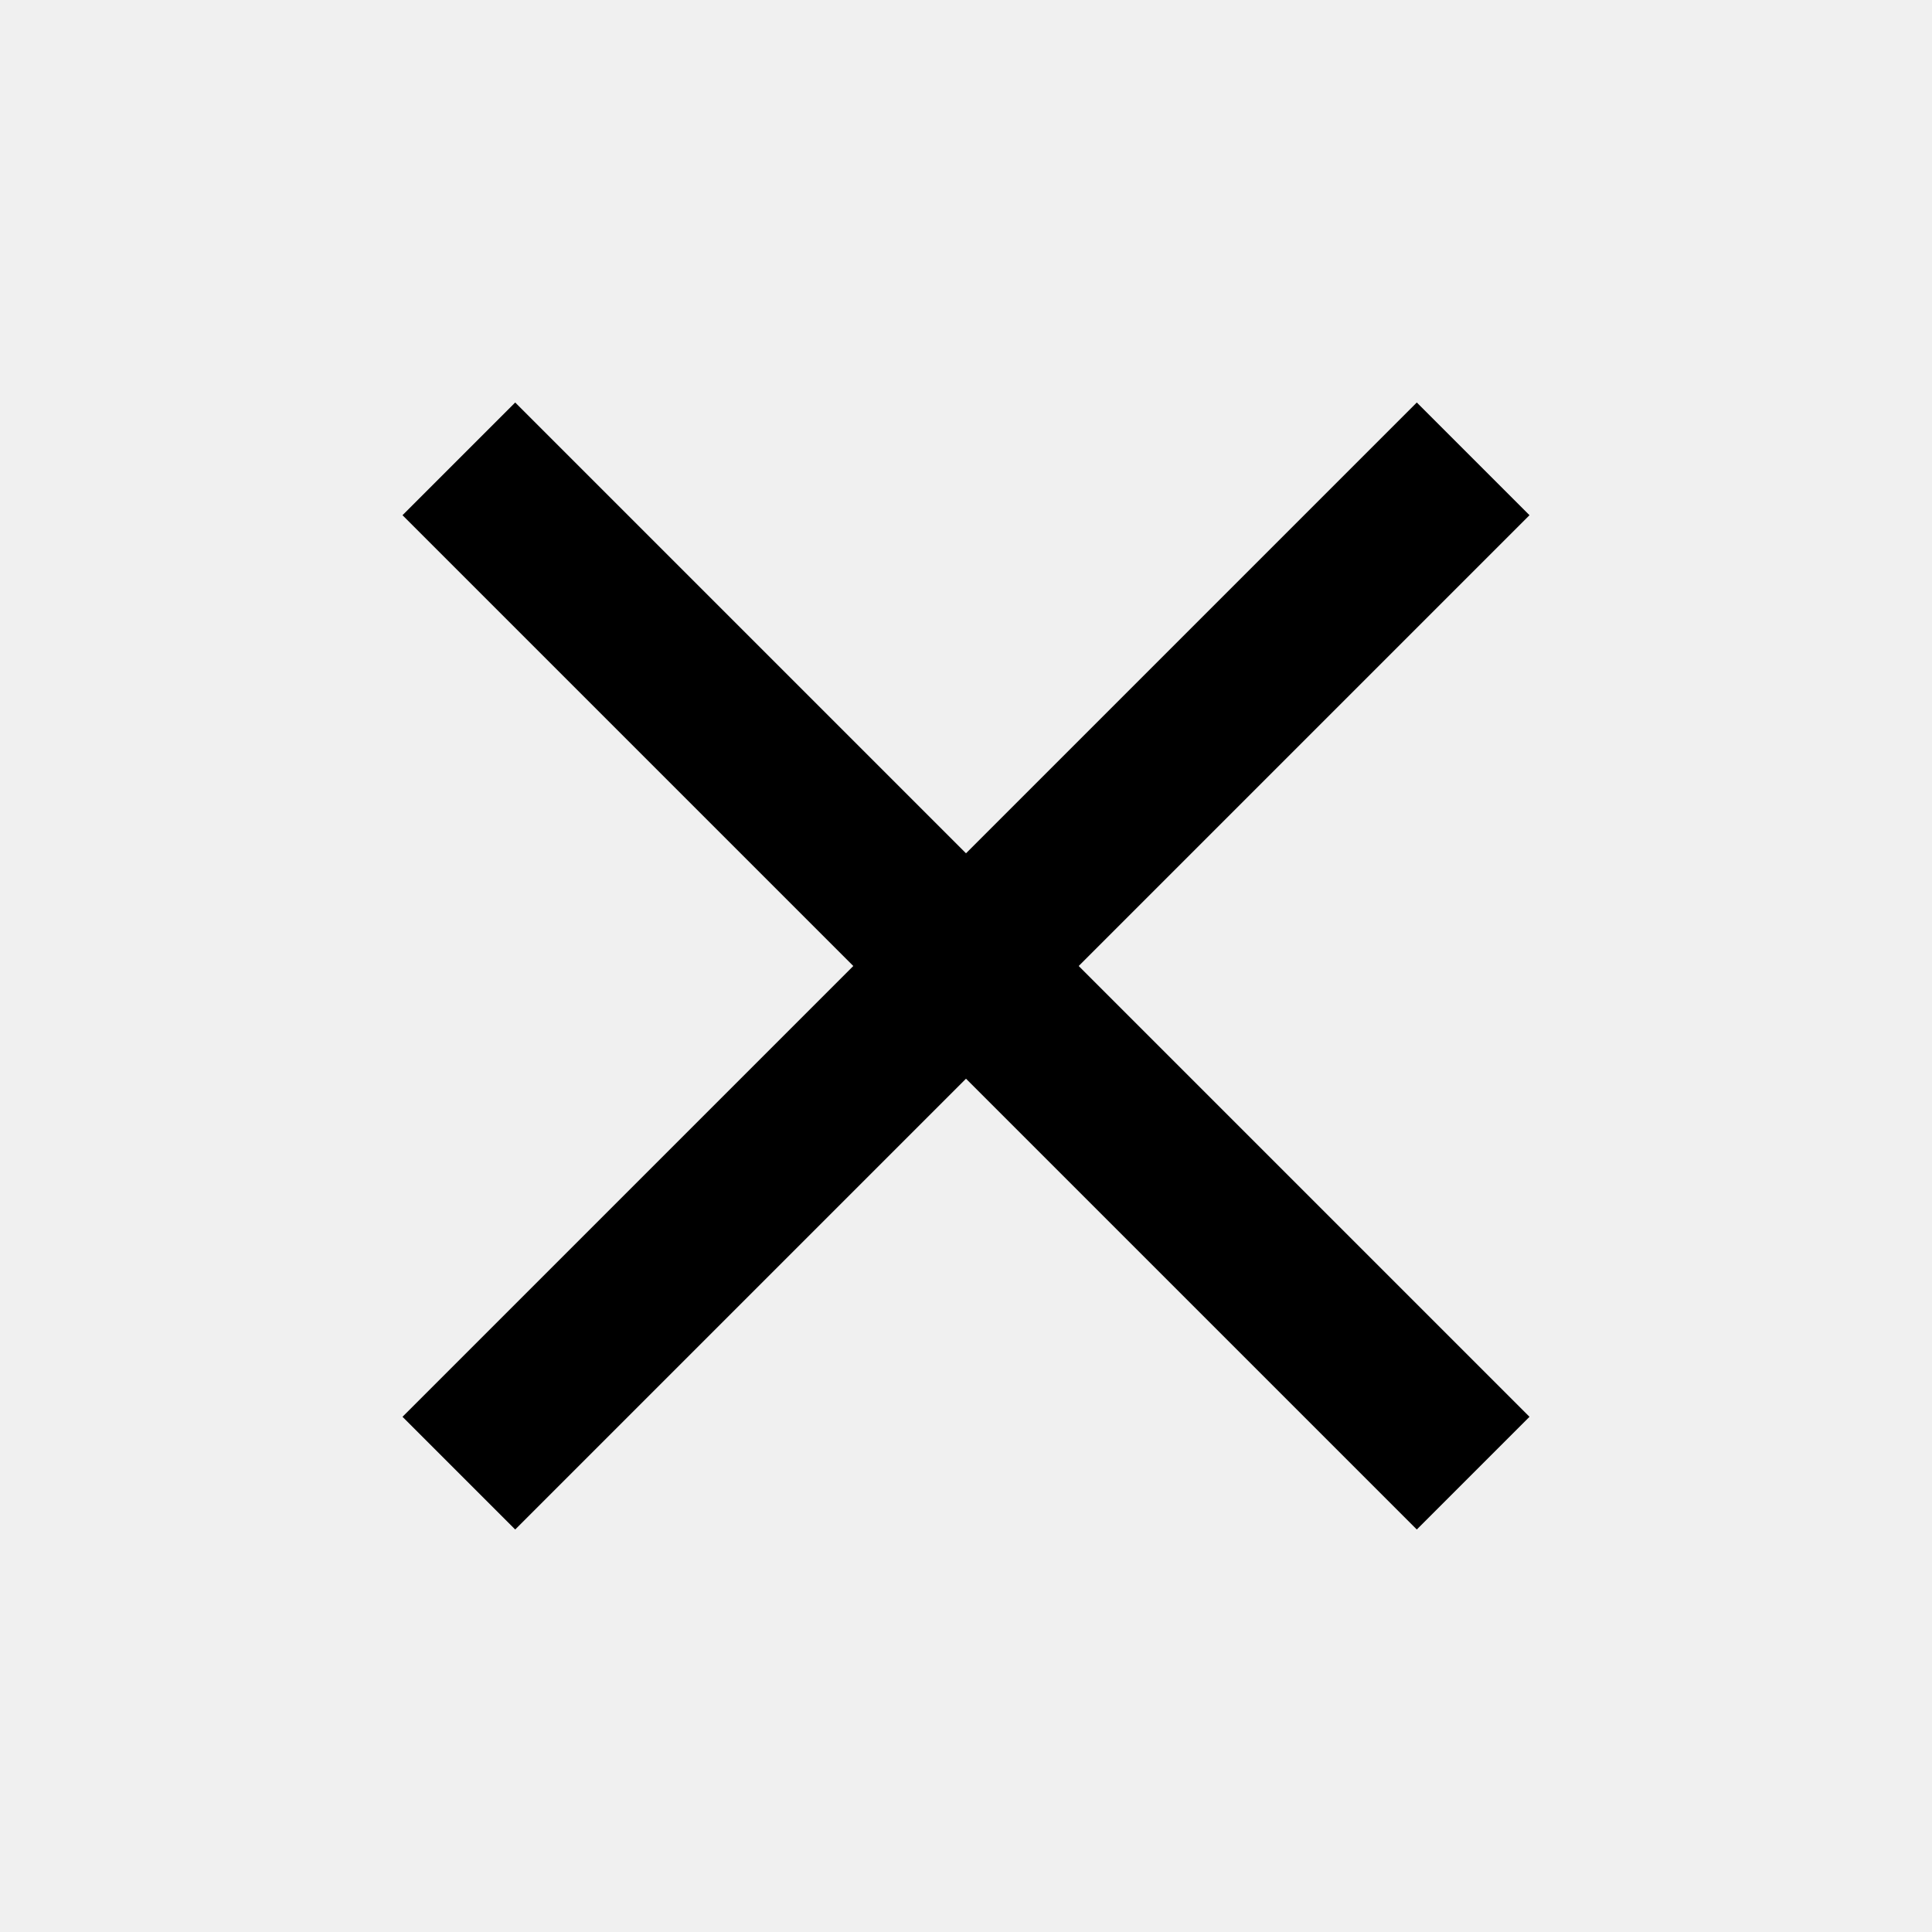
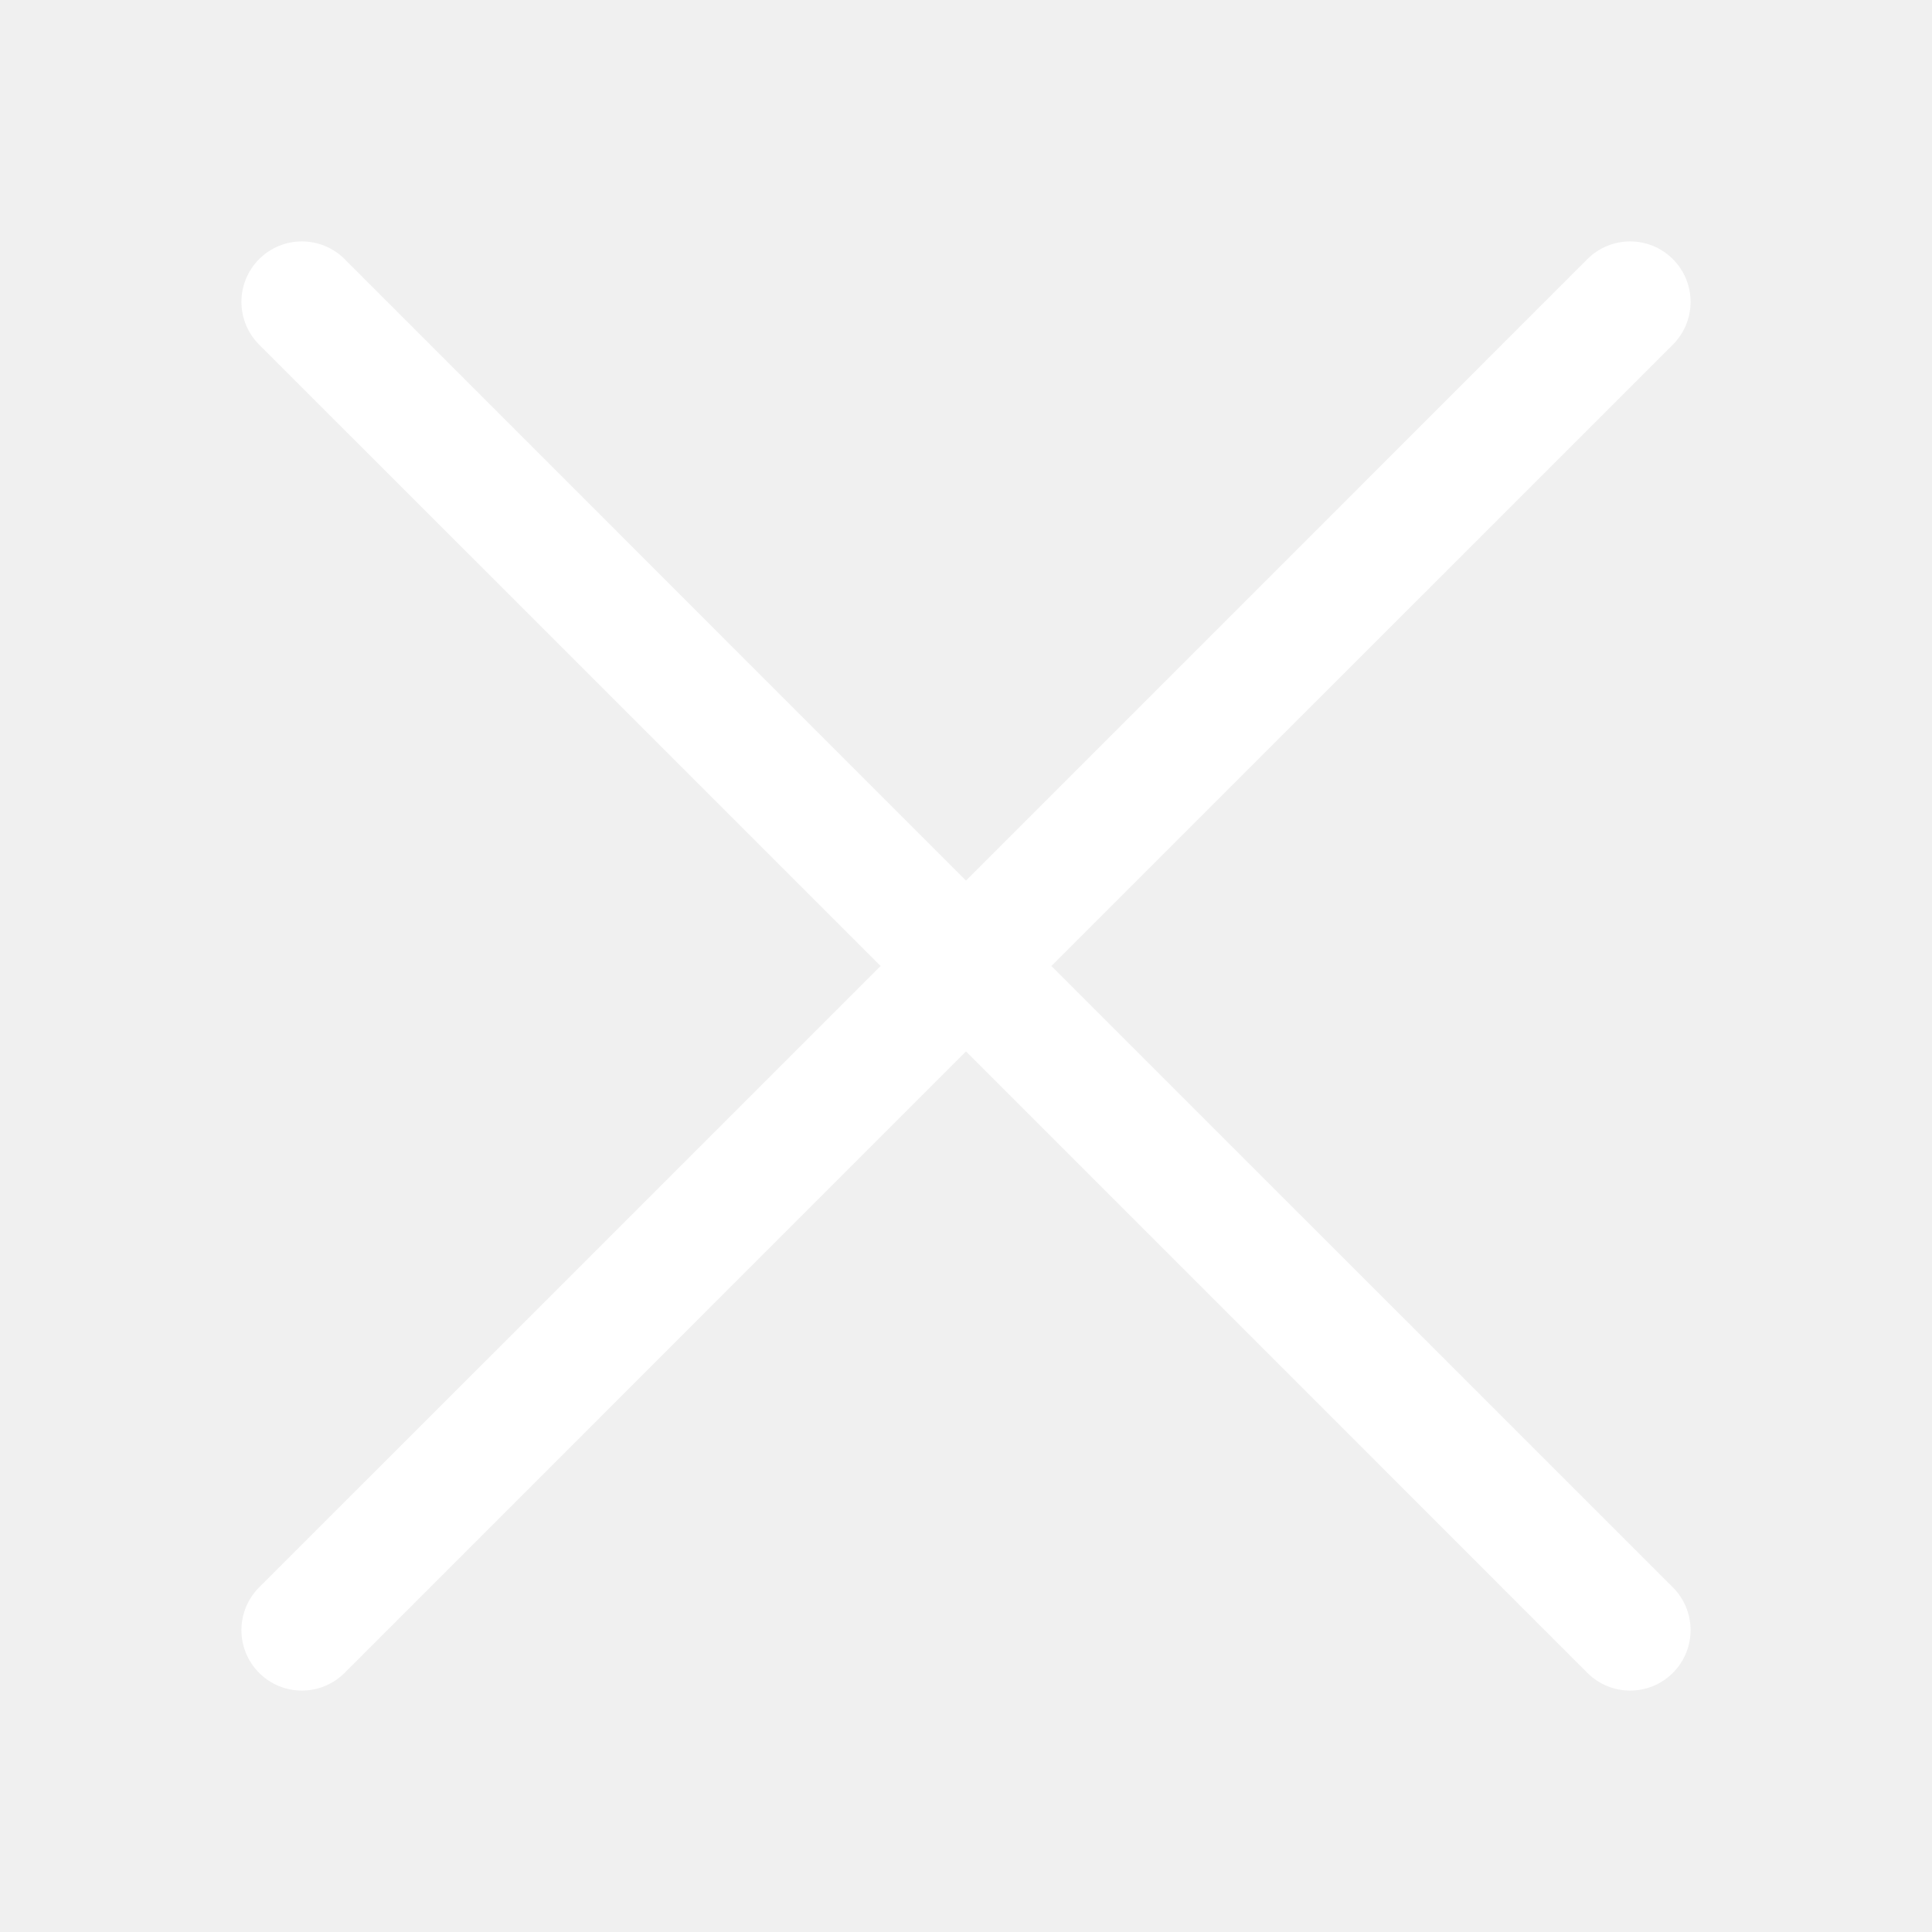
- <svg xmlns="http://www.w3.org/2000/svg" height="24" viewBox="0 -960 960 960" width="24">
-   <path d="m256-200-56-56 224-224-224-224 56-56 224 224 224-224 56 56-224 224 224 224-56 56-224-224-224 224Z" />
+ <svg xmlns="http://www.w3.org/2000/svg" width="16" height="16" fill="white" class="bi bi-x-lg" viewBox="0 0 16 16">
+   <path d="M2.146 2.854a.5.5 0 1 1 .708-.708L8 7.293l5.146-5.147a.5.5 0 0 1 .708.708L8.707 8l5.147 5.146a.5.5 0 0 1-.708.708L8 8.707l-5.146 5.147a.5.5 0 0 1-.708-.708L7.293 8z" />
</svg>
